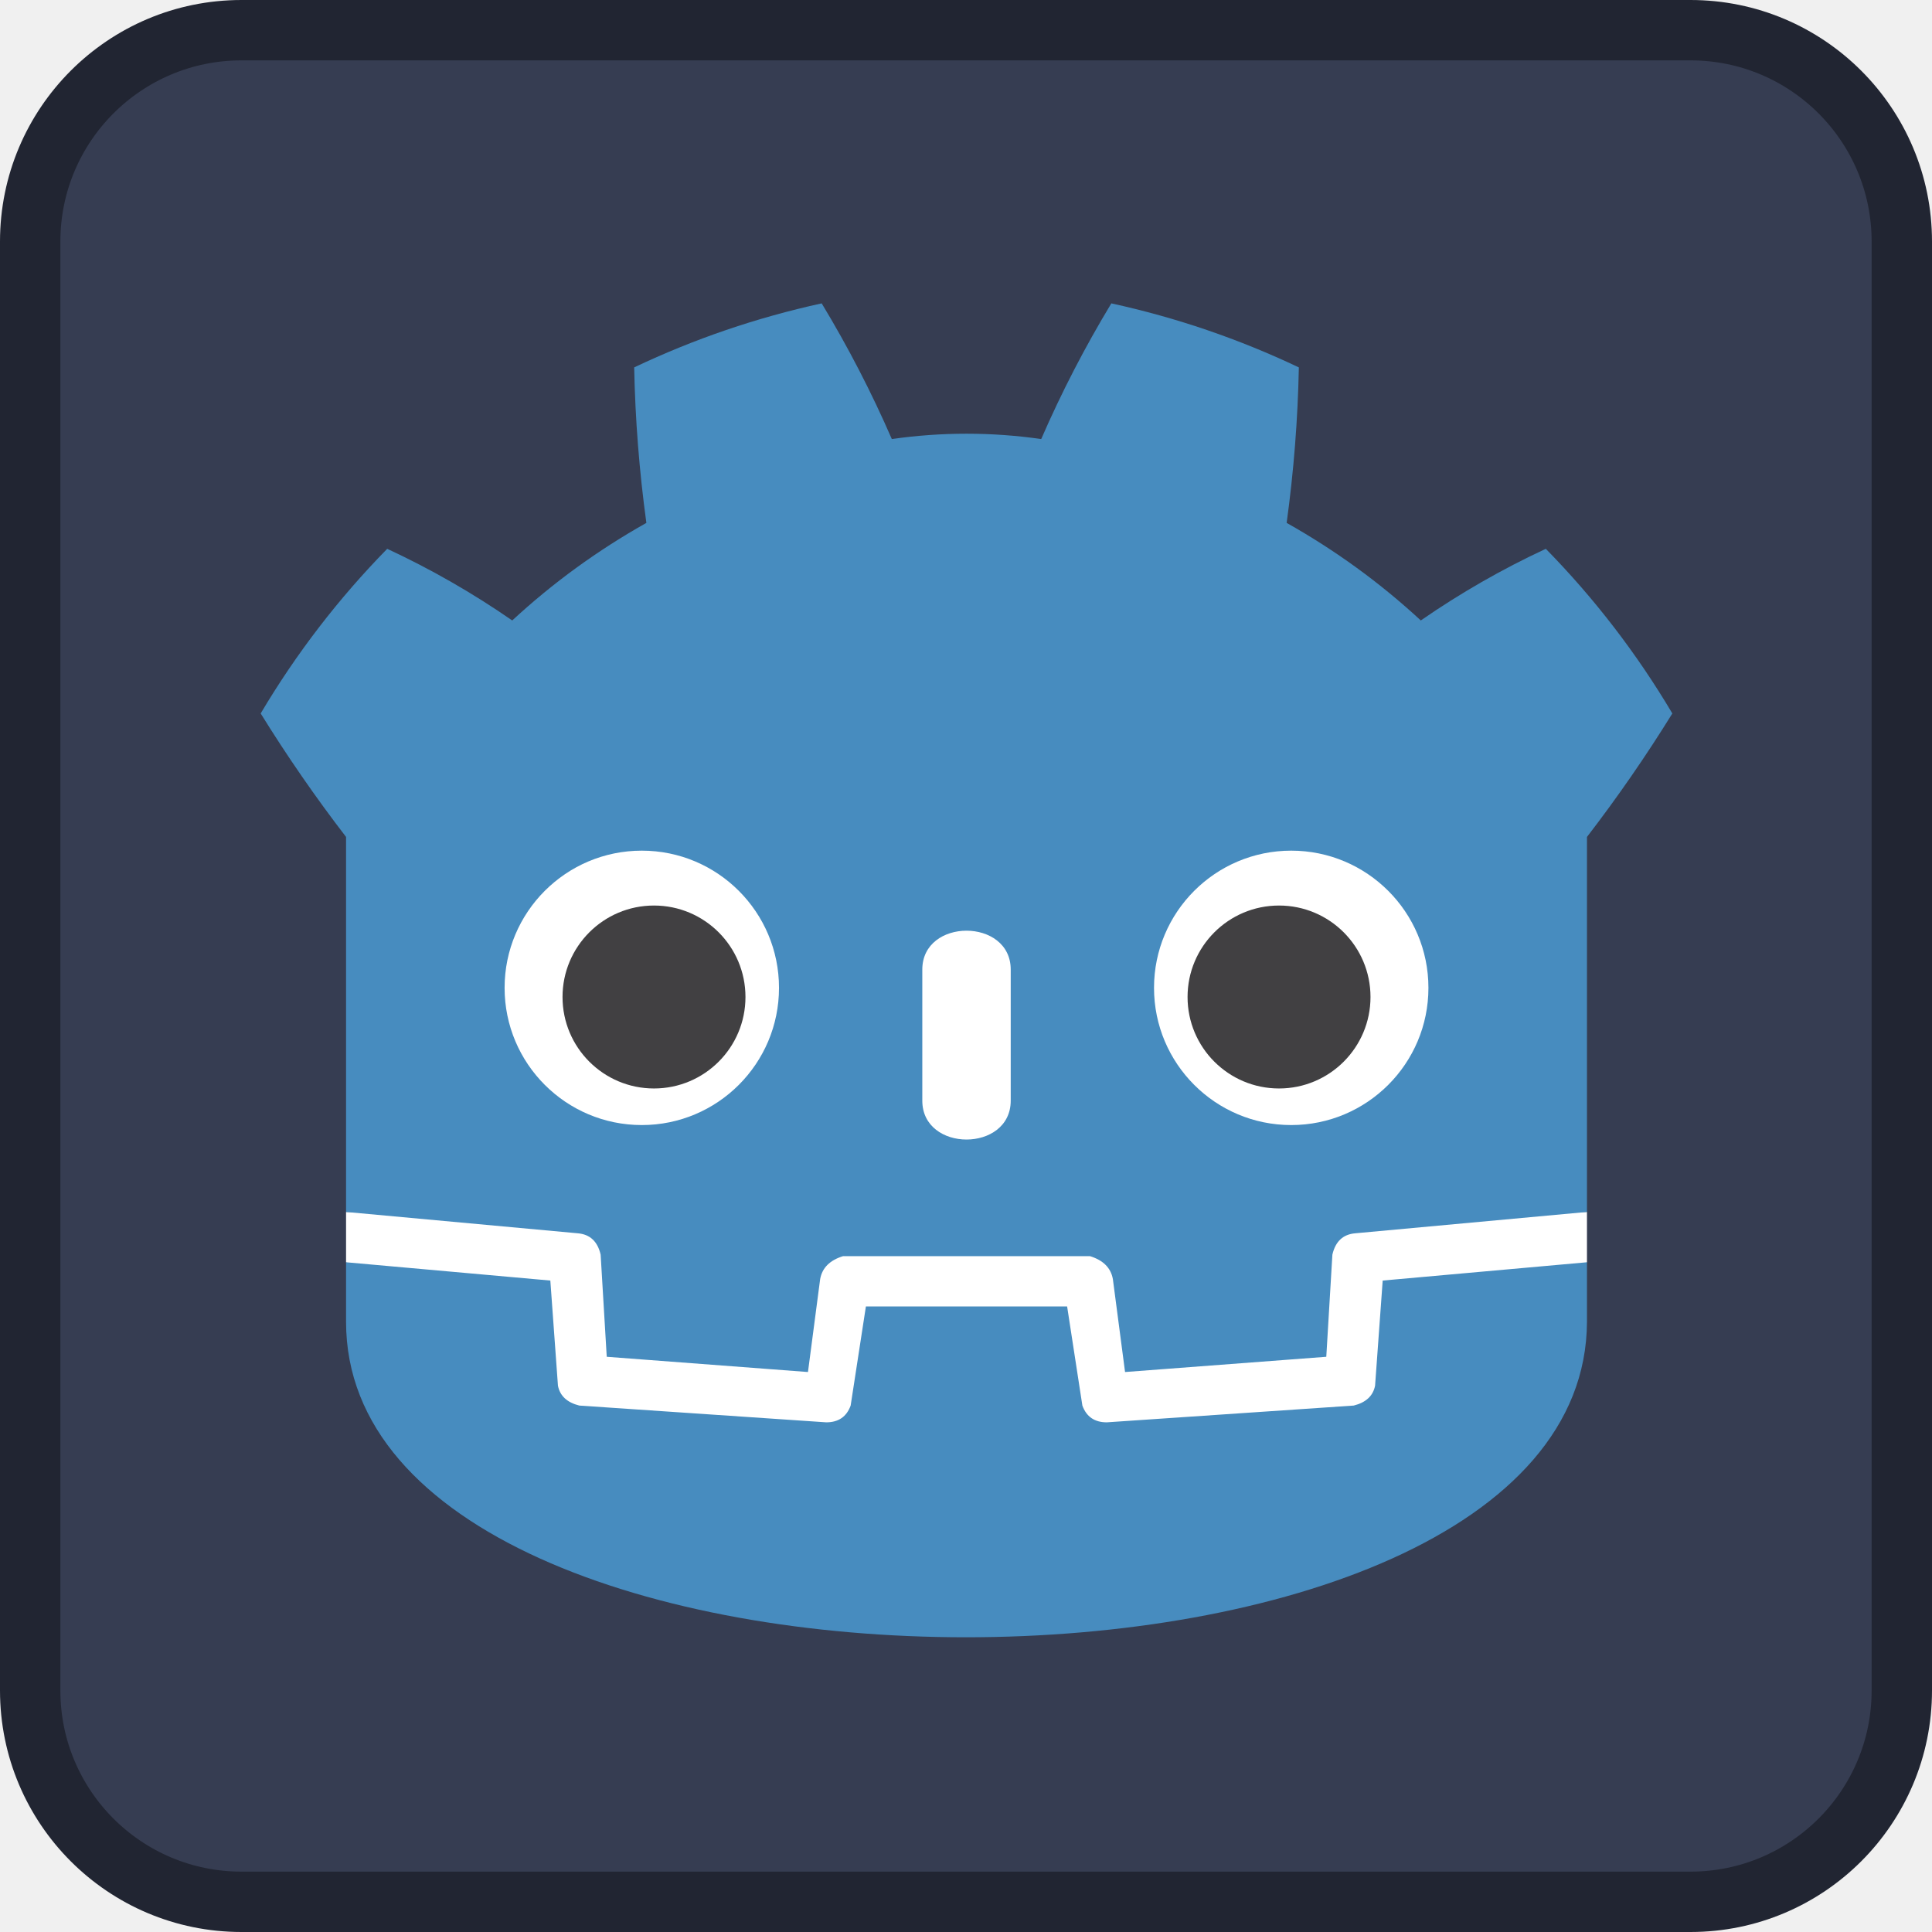
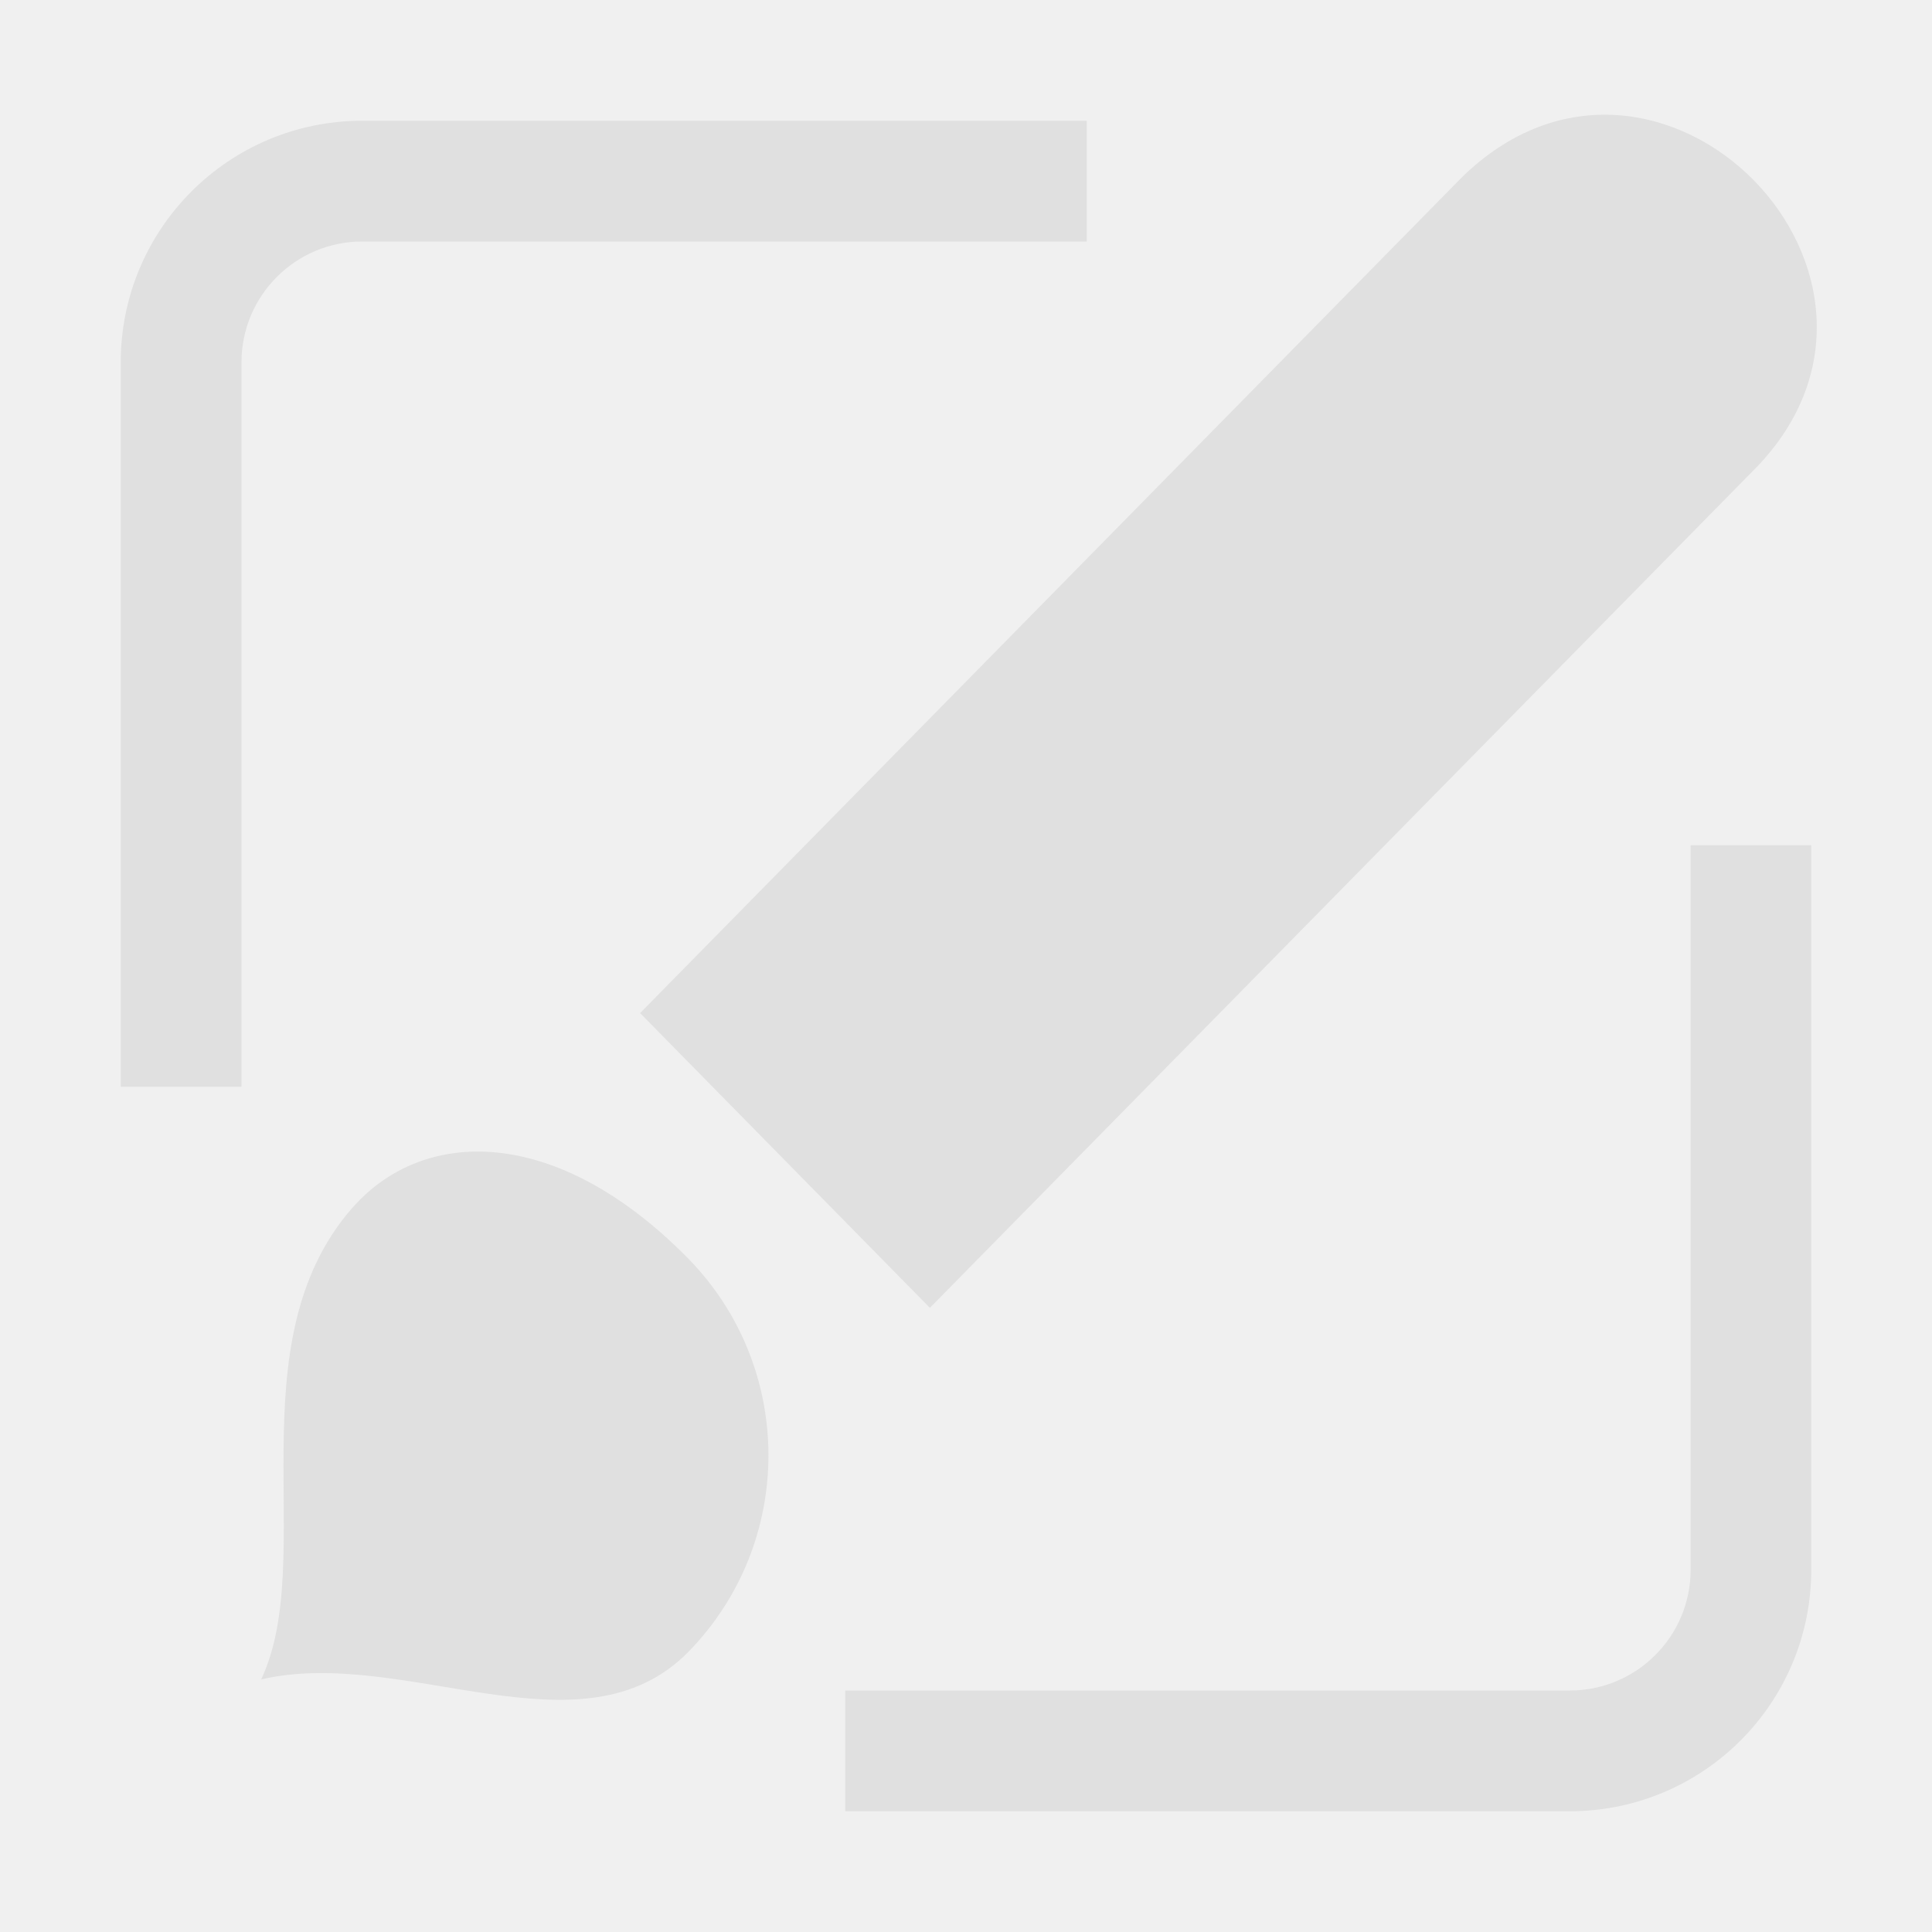
- <svg xmlns="http://www.w3.org/2000/svg" width="128" height="128">
-   <rect width="124" height="124" x="2" y="2" fill="#363d52" stroke="#212532" stroke-width="4" rx="14" />
-   <g fill="#fff" transform="translate(12.322 12.322)scale(.101)">
-     <path d="M105 673v33q407 354 814 0v-33z" />
-     <path fill="#478cbf" d="m105 673 152 14q12 1 15 14l4 67 132 10 8-61q2-11 15-15h162q13 4 15 15l8 61 132-10 4-67q3-13 15-14l152-14V427q30-39 56-81-35-59-83-108-43 20-82 47-40-37-88-64 7-51 8-102-59-28-123-42-26 43-46 89-49-7-98 0-20-46-46-89-64 14-123 42 1 51 8 102-48 27-88 64-39-27-82-47-48 49-83 108 26 42 56 81zm0 33v39c0 276 813 276 814 0v-39l-134 12-5 69q-2 10-14 13l-162 11q-12 0-16-11l-10-65H446l-10 65q-4 11-16 11l-162-11q-12-3-14-13l-5-69z" />
-     <path d="M483 600c0 34 58 34 58 0v-86c0-34-58-34-58 0z" />
-     <circle cx="725" cy="526" r="90" />
-     <circle cx="299" cy="526" r="90" />
-   </g>
-   <g fill="#414042" transform="translate(12.322 12.322)scale(.101)">
-     <circle cx="307" cy="532" r="60" />
-     <circle cx="717" cy="532" r="60" />
-   </g>
+ <svg xmlns="http://www.w3.org/2000/svg" width="16" height="16" version="1.1" id="svg1">
+   <defs id="defs1" />
+   <path fill="#e0e0e0" d="M 3,1 C 1.895,1 1,1.895 1,3 V 9 H 2 V 3 C 2,2.448 2.448,2 3,2 H 9 V 1 Z m -0.08,9 c -0.989,1.128 -0.283,2.904 -0.757,3.908 1.188,-0.275 2.654,0.67 3.538,-0.228 0.884,-0.905 0.884,-2.351 0,-3.256 C 4.601,9.305 3.501,9.34 2.921,10 Z m 2.381,-1.61 2.4,2.441 6.802,-6.917 c 1.628,-1.6 -0.772,-4.042 -2.4,-2.442 z M 14.001,7 v 6 c 0,0.552 -0.448,1 -1,1 H 7 v 1 h 6 c 1.105,0 2,-0.895 2,-2 V 7 Z" id="path1" />
</svg>
